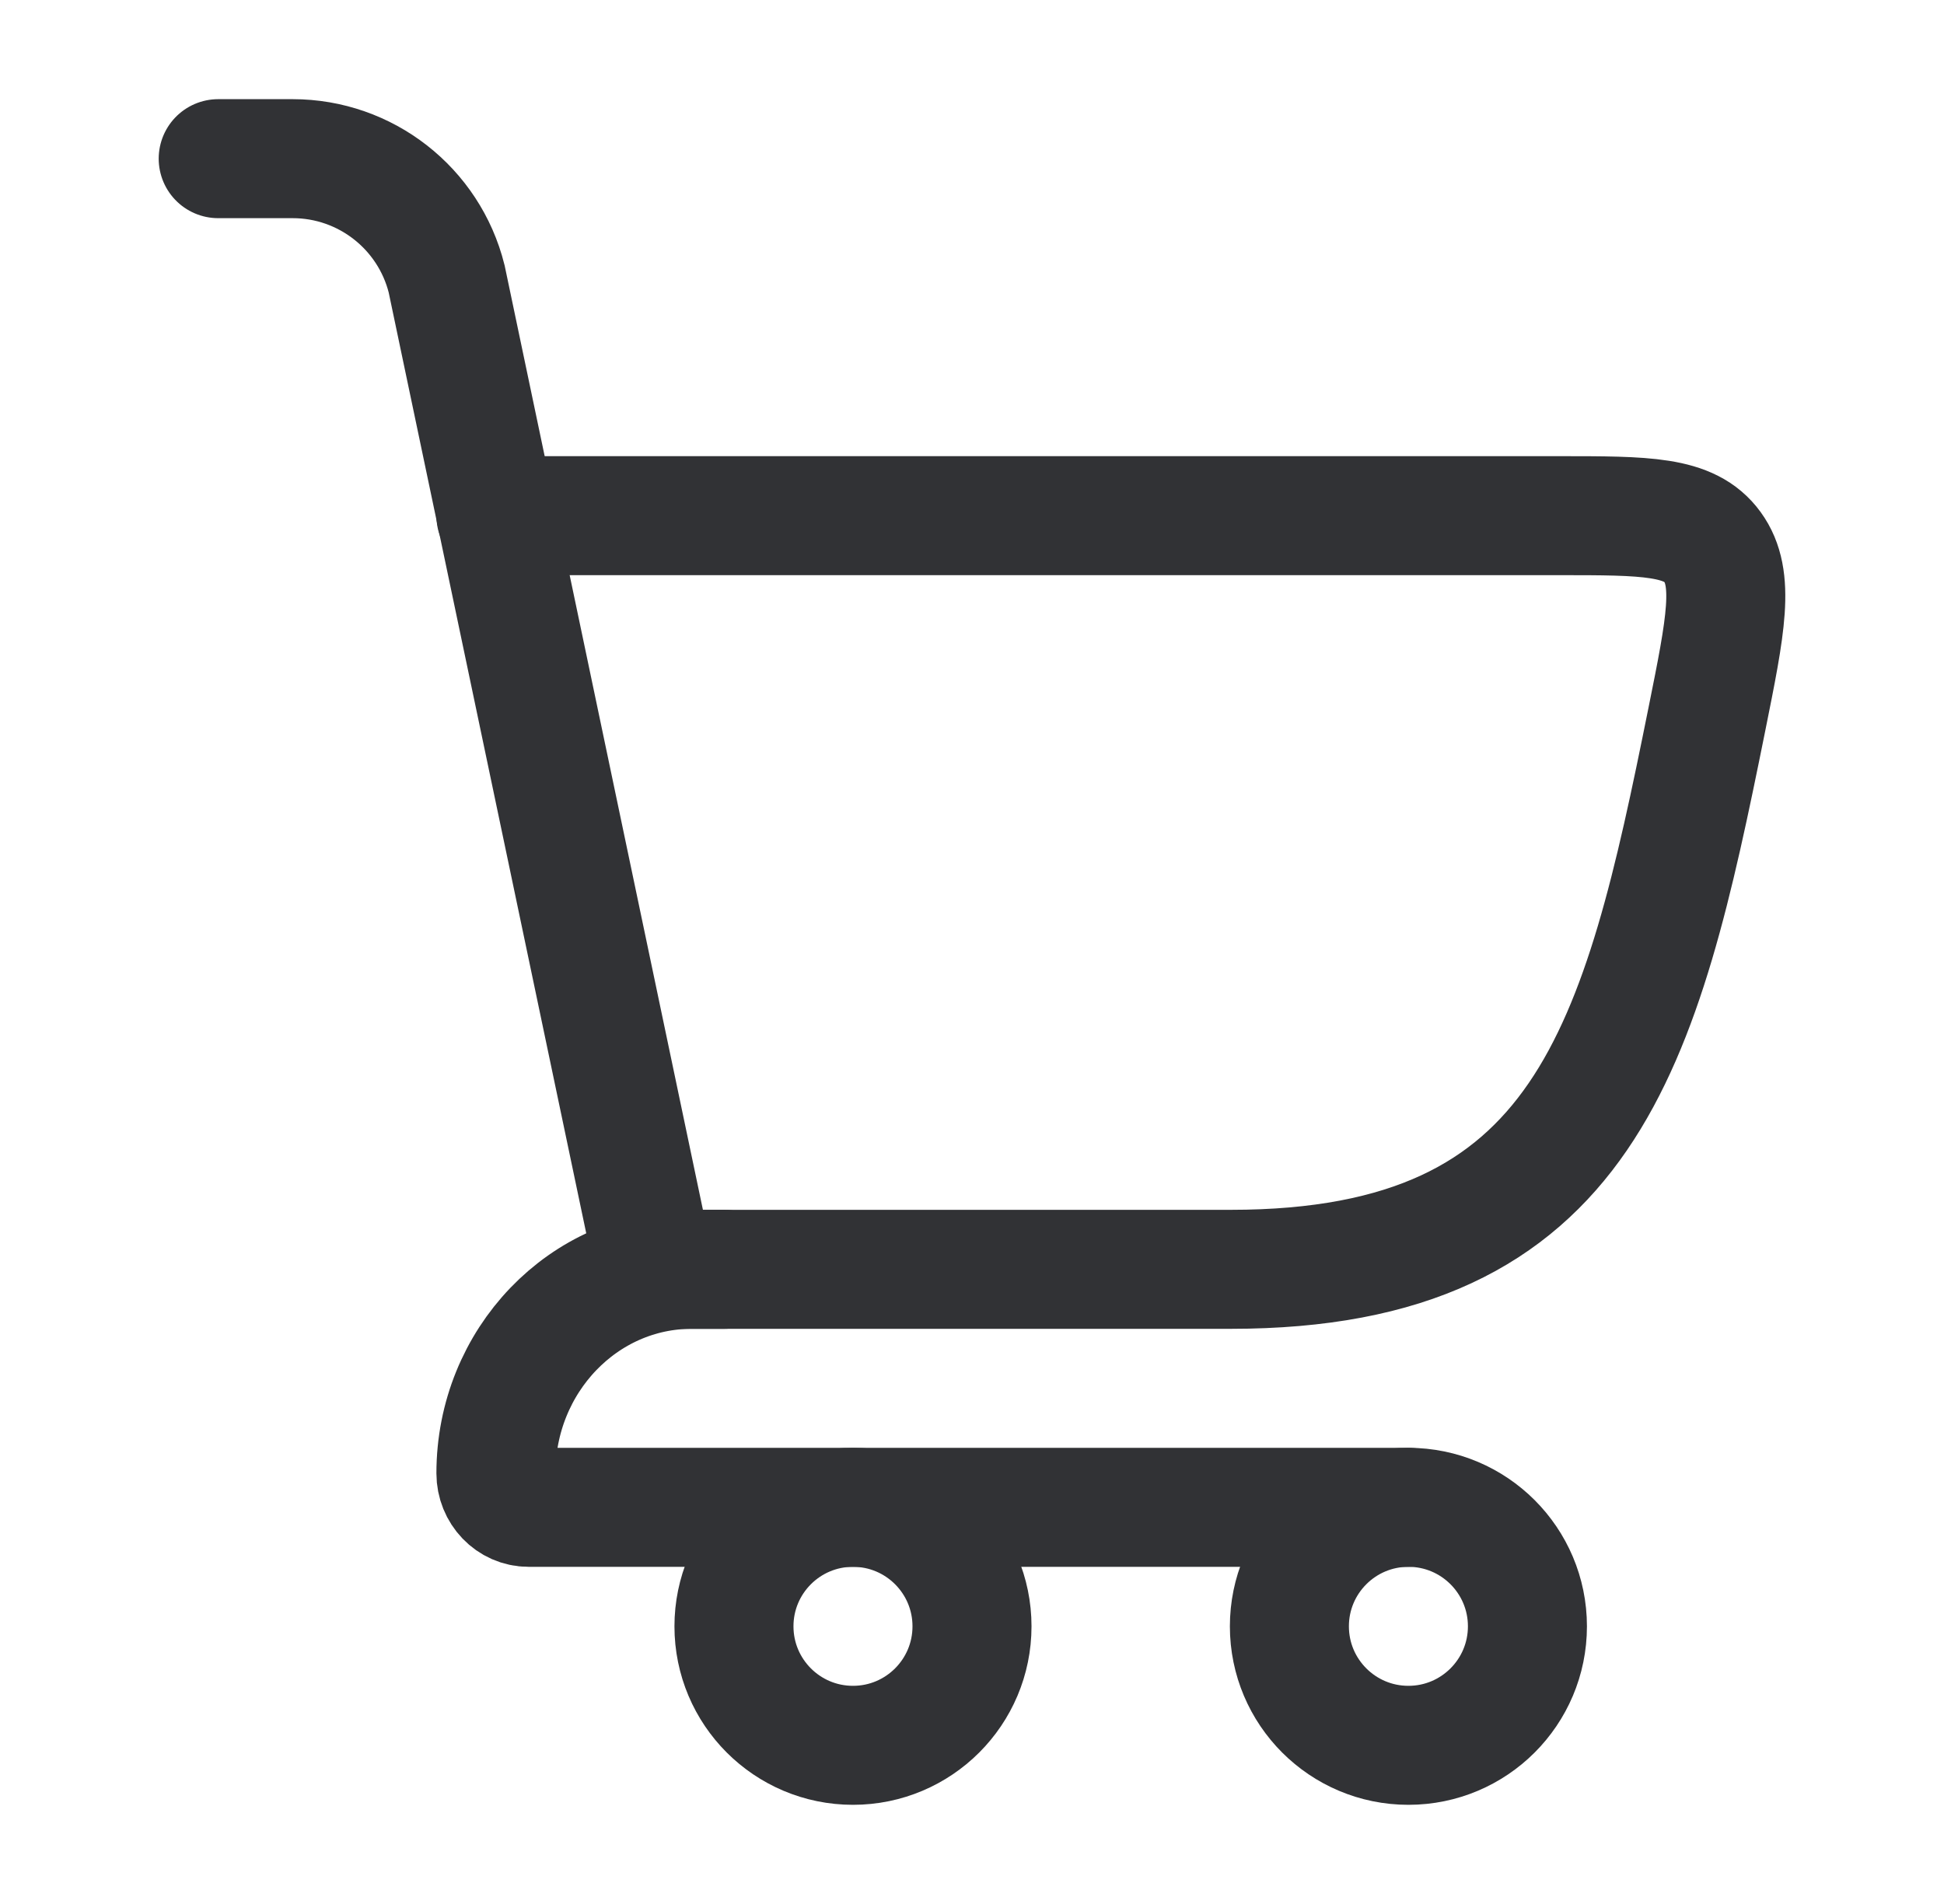
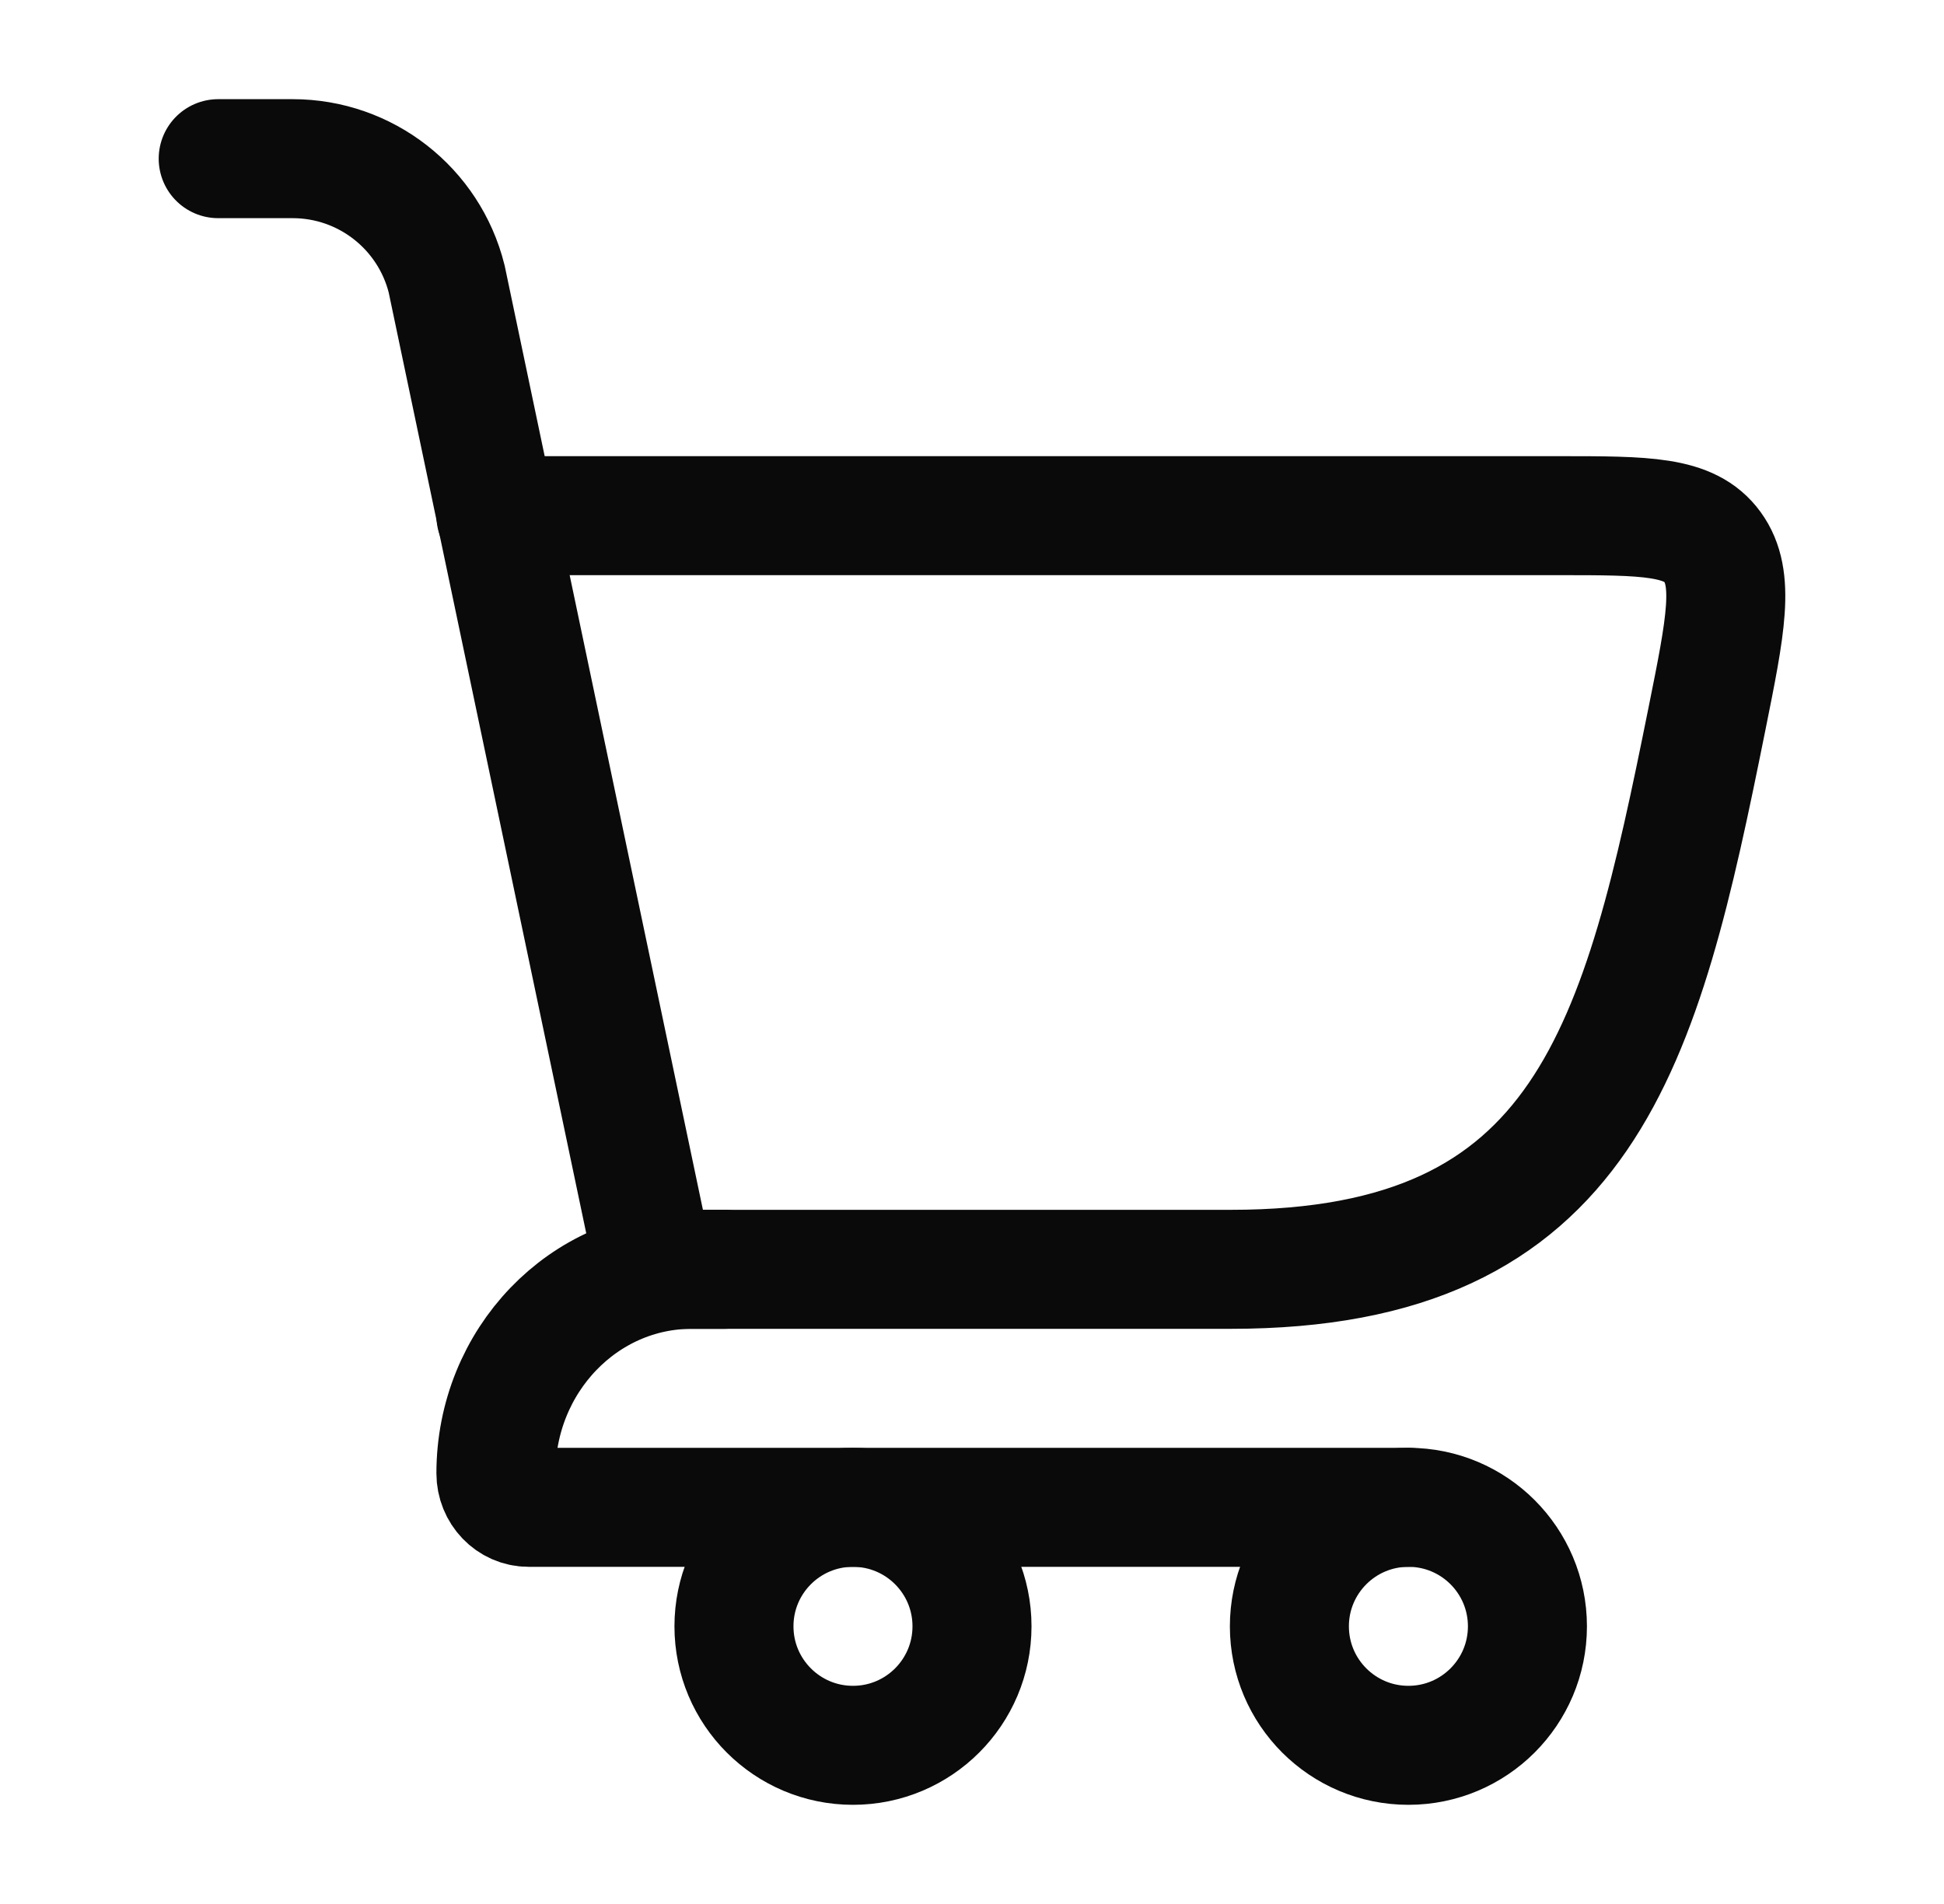
<svg xmlns="http://www.w3.org/2000/svg" width="49" height="48" viewBox="0 0 49 48" fill="none">
-   <path d="M16.5 32H31.026C40.002 32 41.367 26.362 43.022 18.138C43.5 15.766 43.738 14.58 43.164 13.79C42.59 13 41.489 13 39.288 13H12.5" stroke="#313235" stroke-width="3" stroke-linecap="round" />
-   <path d="M16.5 32L11.258 7.03C10.812 5.249 9.212 4 7.377 4H5.5" stroke="#313235" stroke-width="3" stroke-linecap="round" />
-   <path d="M18.26 32H17.437C14.71 32 12.5 34.303 12.5 37.143C12.5 37.616 12.868 38 13.323 38H35.5" stroke="#313235" stroke-width="3" stroke-linecap="round" stroke-linejoin="round" />
-   <path d="M21.5 44C23.157 44 24.5 42.657 24.5 41C24.5 39.343 23.157 38 21.5 38C19.843 38 18.5 39.343 18.5 41C18.5 42.657 19.843 44 21.5 44Z" stroke="#313235" stroke-width="3" />
-   <path d="M35.5 44C37.157 44 38.5 42.657 38.5 41C38.5 39.343 37.157 38 35.5 38C33.843 38 32.5 39.343 32.5 41C32.5 42.657 33.843 44 35.5 44Z" stroke="#313235" stroke-width="3" />
+   <path d="M16.5 32H31.026C40.002 32 41.367 26.362 43.022 18.138C43.5 15.766 43.738 14.58 43.164 13.79C42.59 13 41.489 13 39.288 13H12.5" stroke="#0a0a0a" stroke-width="3" stroke-linecap="round" />
+   <path d="M16.5 32L11.258 7.03C10.812 5.249 9.212 4 7.377 4H5.5" stroke="#0a0a0a" stroke-width="3" stroke-linecap="round" />
+   <path d="M18.26 32H17.437C14.71 32 12.5 34.303 12.5 37.143C12.5 37.616 12.868 38 13.323 38H35.5" stroke="#0a0a0a" stroke-width="3" stroke-linecap="round" stroke-linejoin="round" />
+   <path d="M21.5 44C23.157 44 24.5 42.657 24.5 41C24.5 39.343 23.157 38 21.5 38C19.843 38 18.5 39.343 18.5 41C18.5 42.657 19.843 44 21.5 44Z" stroke="#0a0a0a" stroke-width="3" />
+   <path d="M35.5 44C37.157 44 38.5 42.657 38.5 41C38.5 39.343 37.157 38 35.5 38C33.843 38 32.5 39.343 32.5 41C32.5 42.657 33.843 44 35.5 44Z" stroke="#0a0a0a" stroke-width="3" />
</svg>
